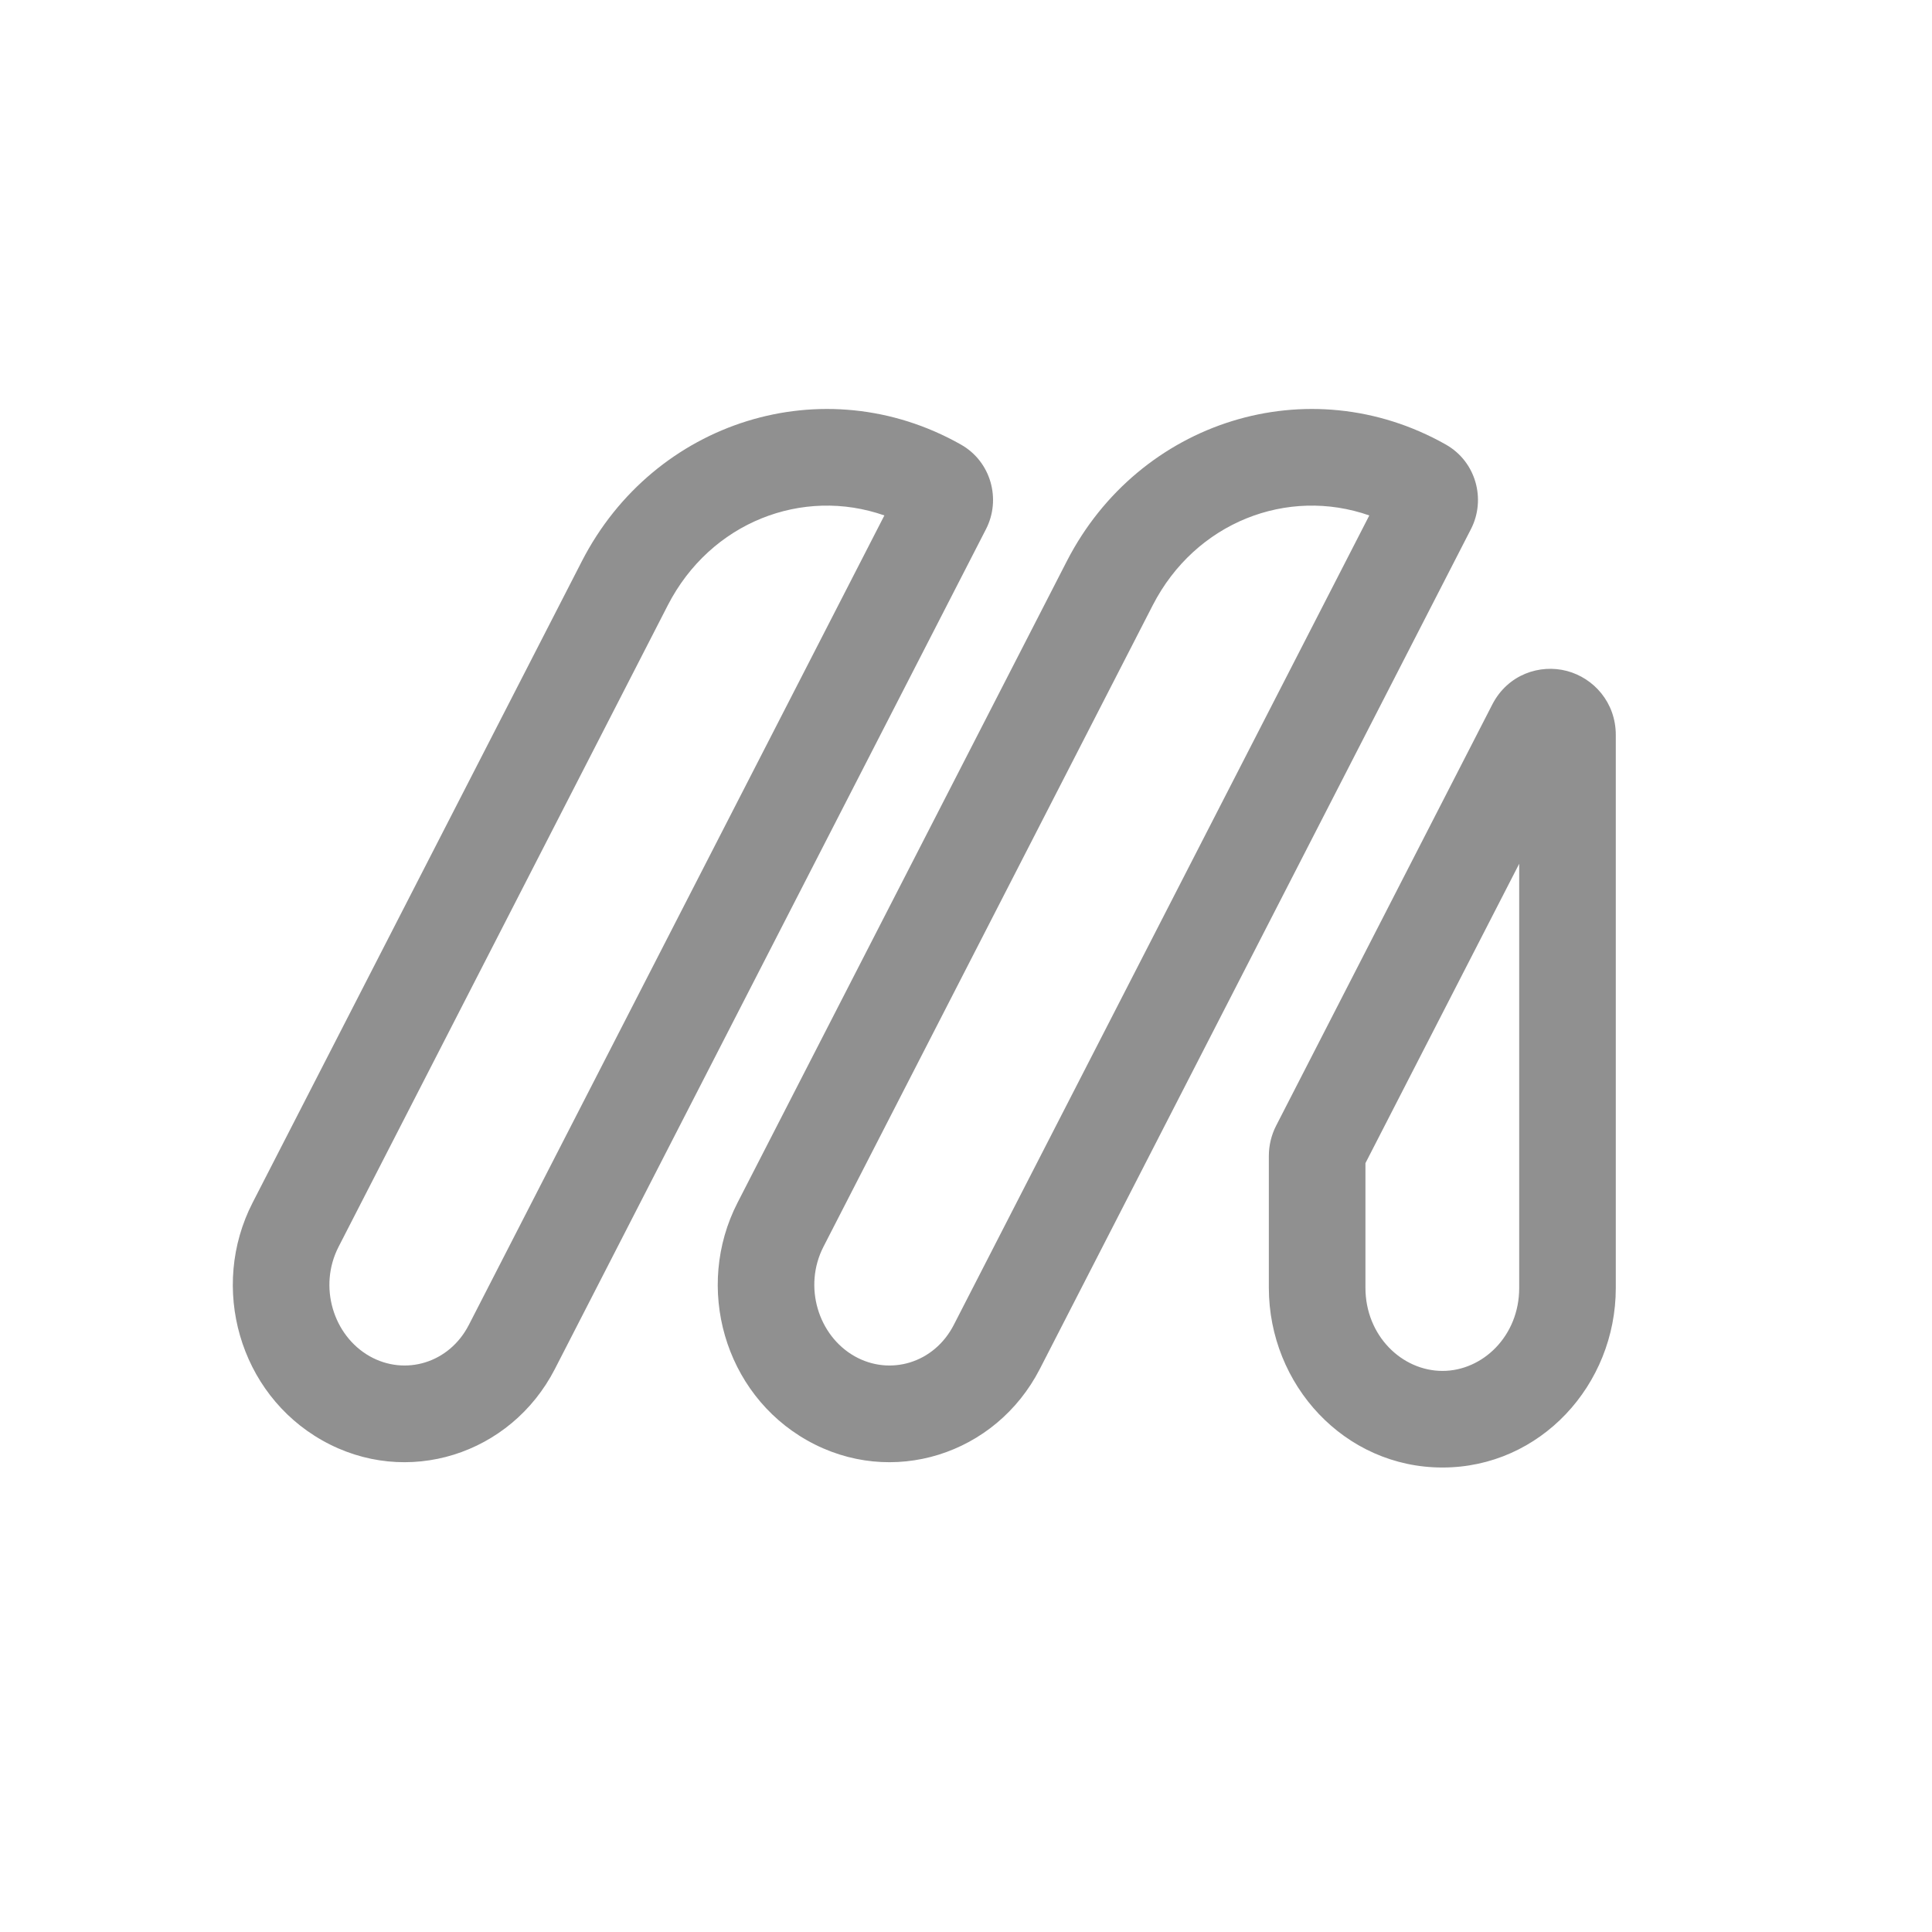
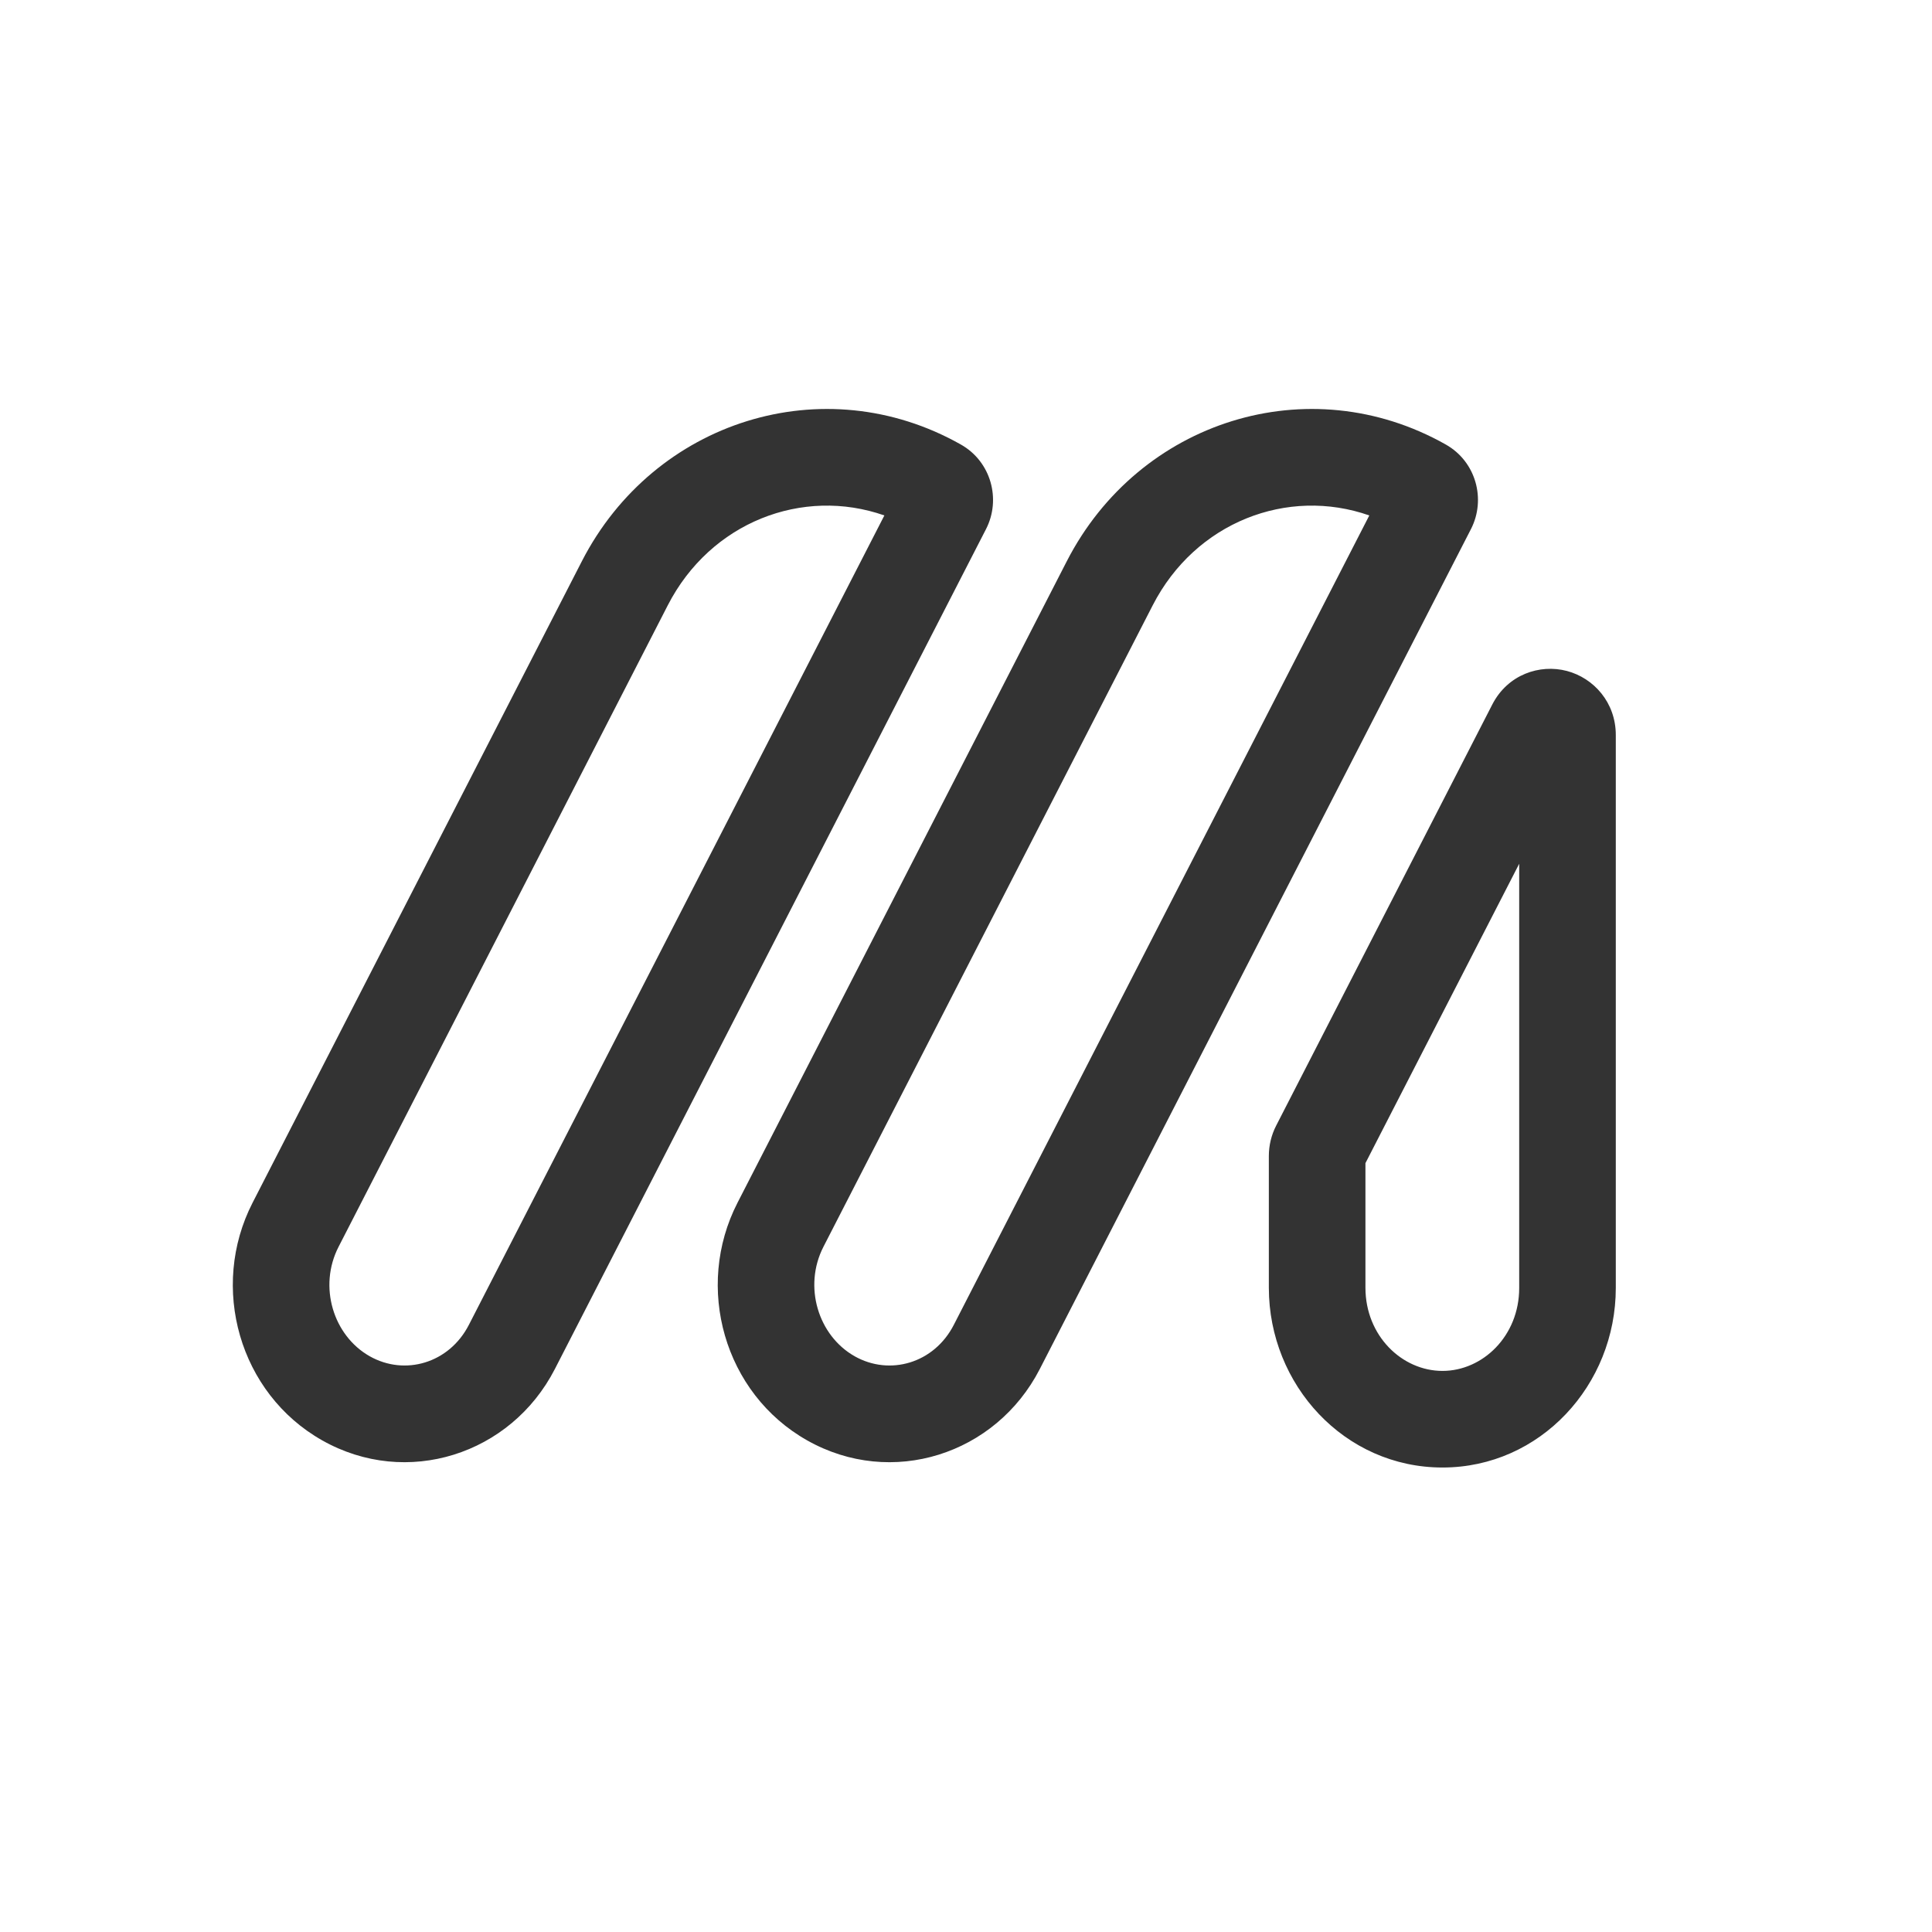
<svg xmlns="http://www.w3.org/2000/svg" width="24" height="24" viewBox="0 0 24 24" fill="none">
-   <path fill-rule="evenodd" clip-rule="evenodd" d="M7.228 6.972C8.124 5.226 10.233 4.56 11.936 5.522C12.312 5.734 12.438 6.203 12.249 6.572L6.893 17.006C6.346 18.071 5.051 18.485 4.003 17.893C2.972 17.311 2.599 15.99 3.138 14.94L7.228 6.972ZM10.986 6.403C9.971 6.047 8.826 6.485 8.295 7.52L4.206 15.488C3.952 15.982 4.14 16.592 4.593 16.848C5.029 17.094 5.58 16.936 5.825 16.457L10.986 6.403ZM13.252 6.972C14.148 5.226 16.257 4.56 17.96 5.522C18.336 5.734 18.462 6.203 18.273 6.572L12.917 17.006C12.37 18.071 11.075 18.485 10.027 17.893C8.996 17.311 8.623 15.99 9.162 14.94L13.252 6.972ZM17.01 6.403C15.995 6.047 14.85 6.485 14.319 7.52L10.229 15.488C9.976 15.982 10.164 16.592 10.617 16.848C11.053 17.094 11.604 16.936 11.849 16.457L17.01 6.403ZM19.465 8.335C19.797 8.423 20.072 8.725 20.072 9.131L20.072 16C20.072 17.204 19.135 18.23 17.919 18.23C16.701 18.23 15.763 17.203 15.762 15.998L15.762 14.361C15.762 14.229 15.793 14.099 15.854 13.981L18.538 8.751C18.73 8.378 19.128 8.246 19.465 8.335ZM18.872 10.73L16.962 14.449L16.962 15.998C16.963 16.595 17.417 17.03 17.919 17.03C18.419 17.03 18.872 16.596 18.872 16L18.872 10.73Z" fill="#909090" />
+   <path fill-rule="evenodd" clip-rule="evenodd" d="M7.228 6.972C8.124 5.226 10.233 4.56 11.936 5.522C12.312 5.734 12.438 6.203 12.249 6.572L6.893 17.006C6.346 18.071 5.051 18.485 4.003 17.893C2.972 17.311 2.599 15.99 3.138 14.94L7.228 6.972ZM10.986 6.403C9.971 6.047 8.826 6.485 8.295 7.52L4.206 15.488C3.952 15.982 4.14 16.592 4.593 16.848C5.029 17.094 5.58 16.936 5.825 16.457L10.986 6.403ZM13.252 6.972C14.148 5.226 16.257 4.56 17.96 5.522C18.336 5.734 18.462 6.203 18.273 6.572L12.917 17.006C12.37 18.071 11.075 18.485 10.027 17.893C8.996 17.311 8.623 15.99 9.162 14.94L13.252 6.972ZM17.01 6.403C15.995 6.047 14.85 6.485 14.319 7.52L10.229 15.488C9.976 15.982 10.164 16.592 10.617 16.848C11.053 17.094 11.604 16.936 11.849 16.457L17.01 6.403ZM19.465 8.335C19.797 8.423 20.072 8.725 20.072 9.131L20.072 16C20.072 17.204 19.135 18.23 17.919 18.23C16.701 18.23 15.763 17.203 15.762 15.998L15.762 14.361C15.762 14.229 15.793 14.099 15.854 13.981L18.538 8.751C18.73 8.378 19.128 8.246 19.465 8.335ZM18.872 10.73L16.962 14.449L16.962 15.998C16.963 16.595 17.417 17.03 17.919 17.03C18.419 17.03 18.872 16.596 18.872 16L18.872 10.73Z" fill="#333333" />
</svg>
